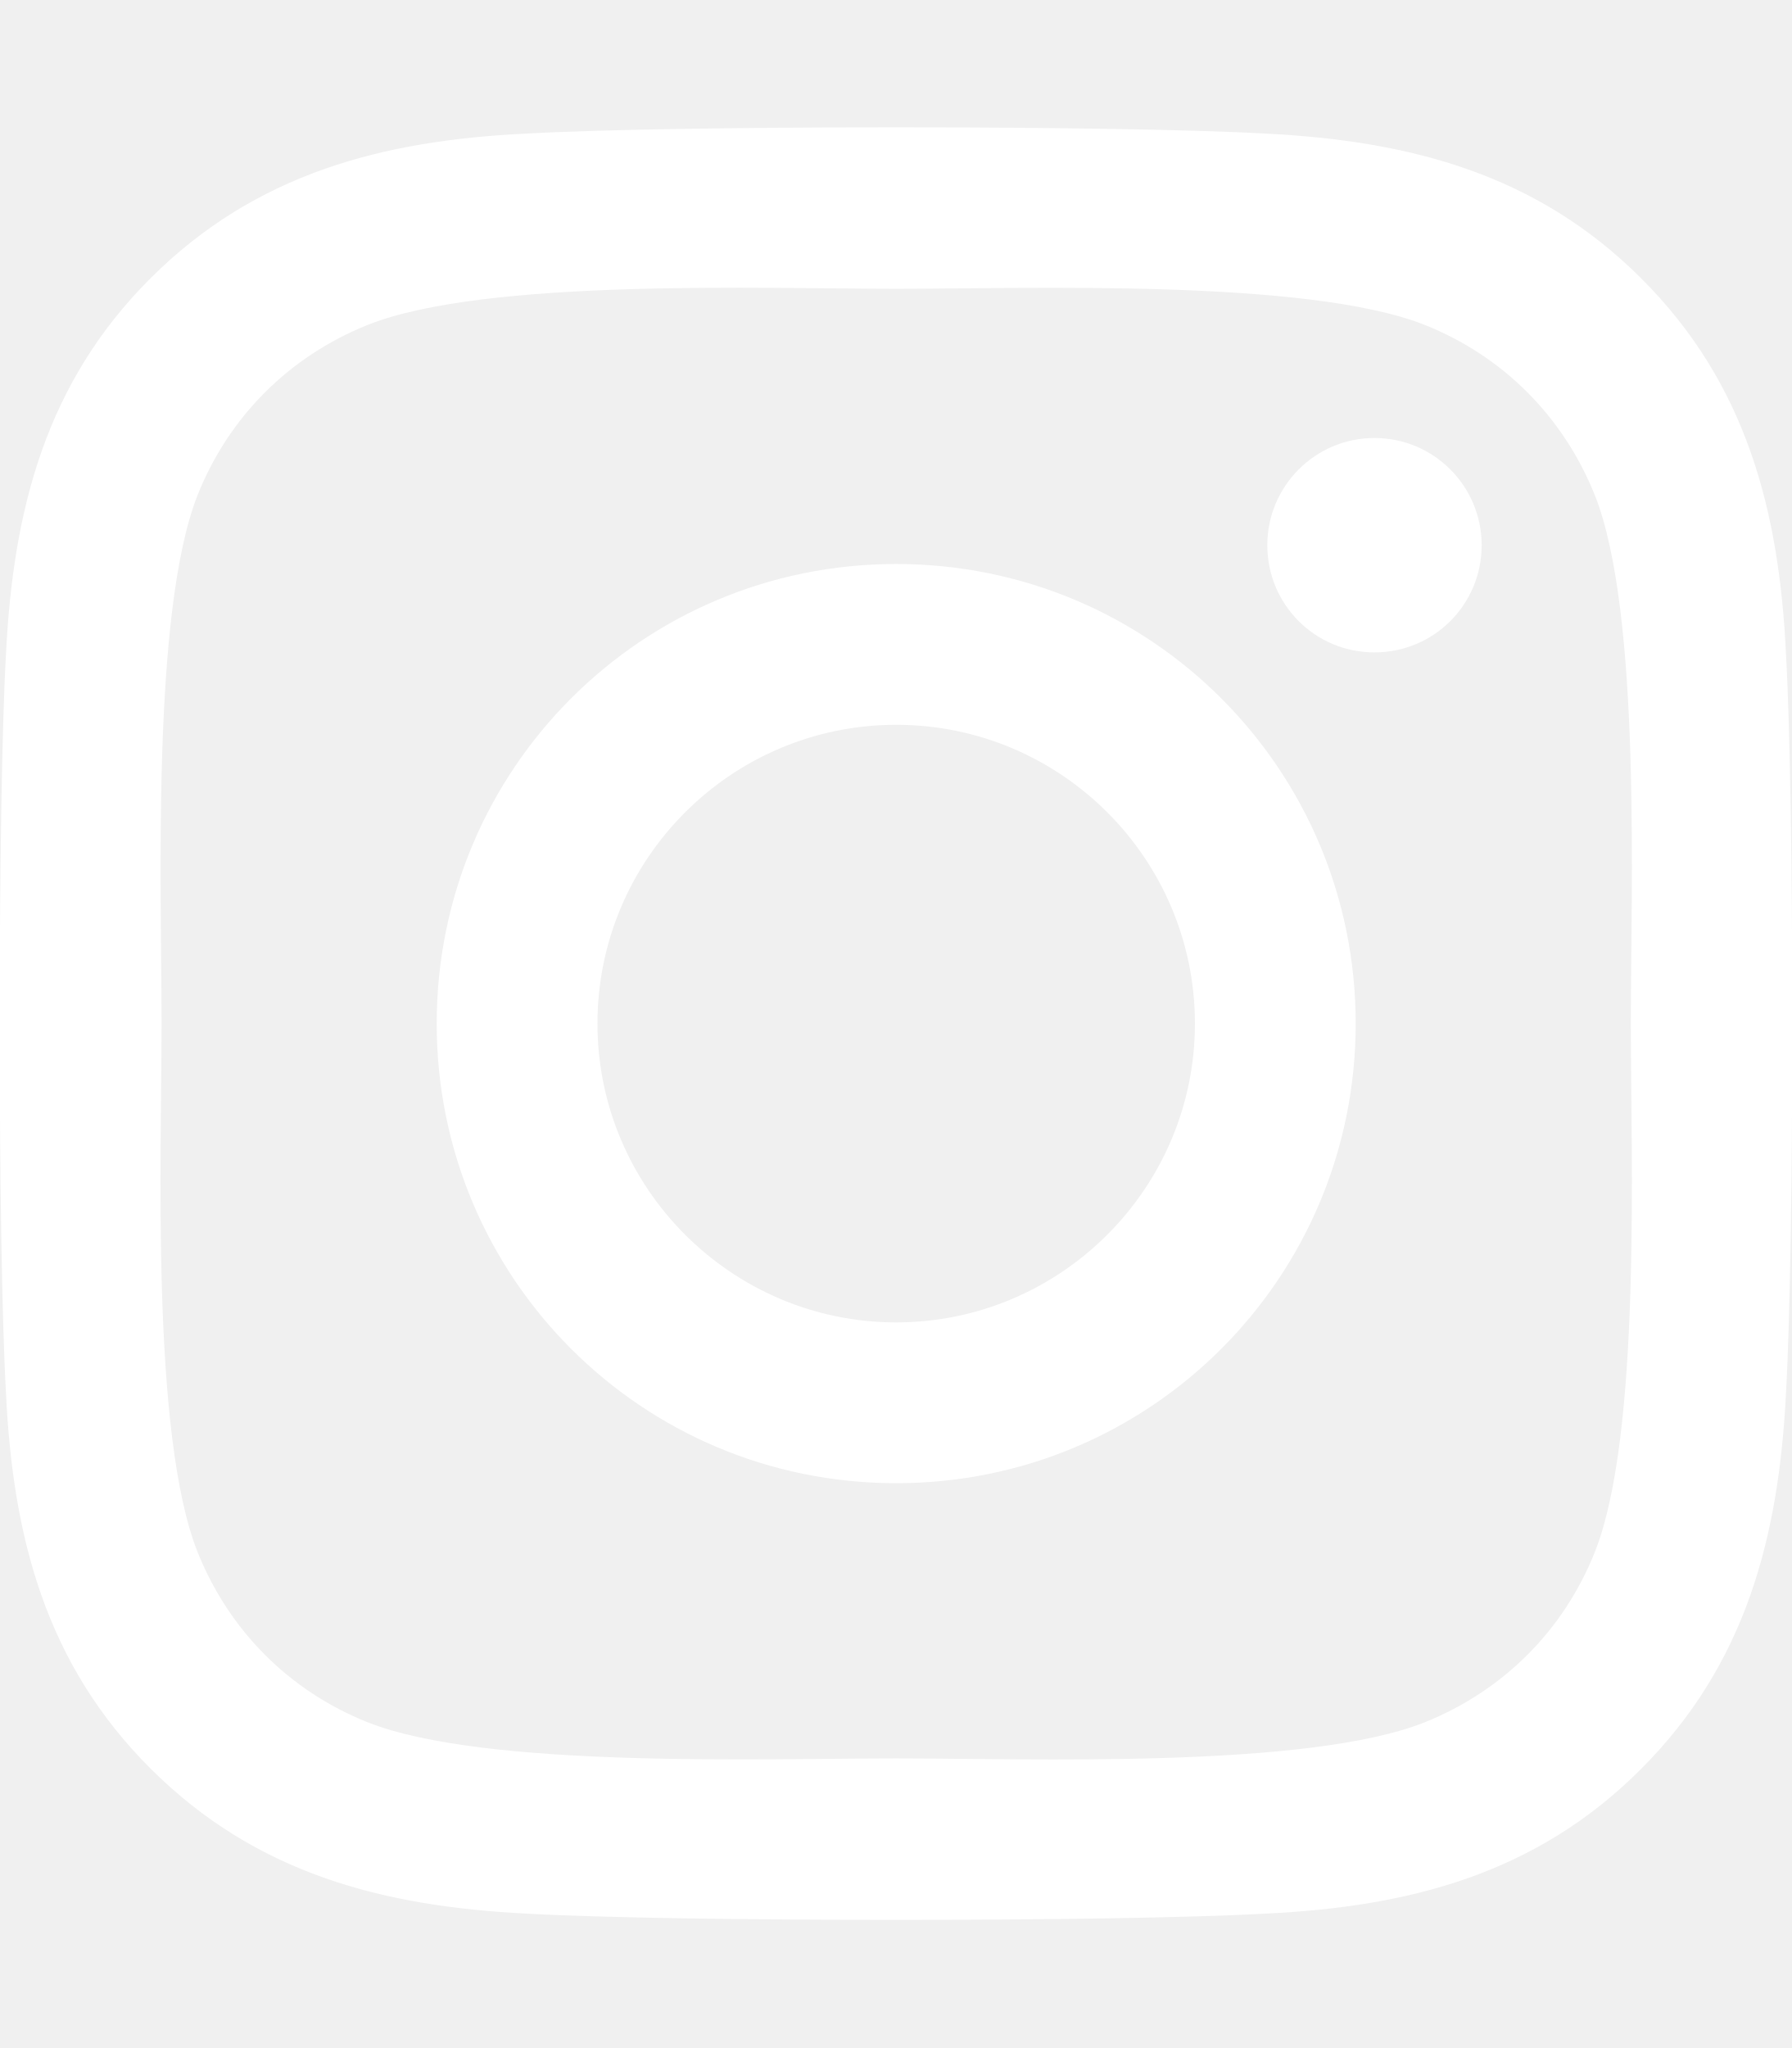
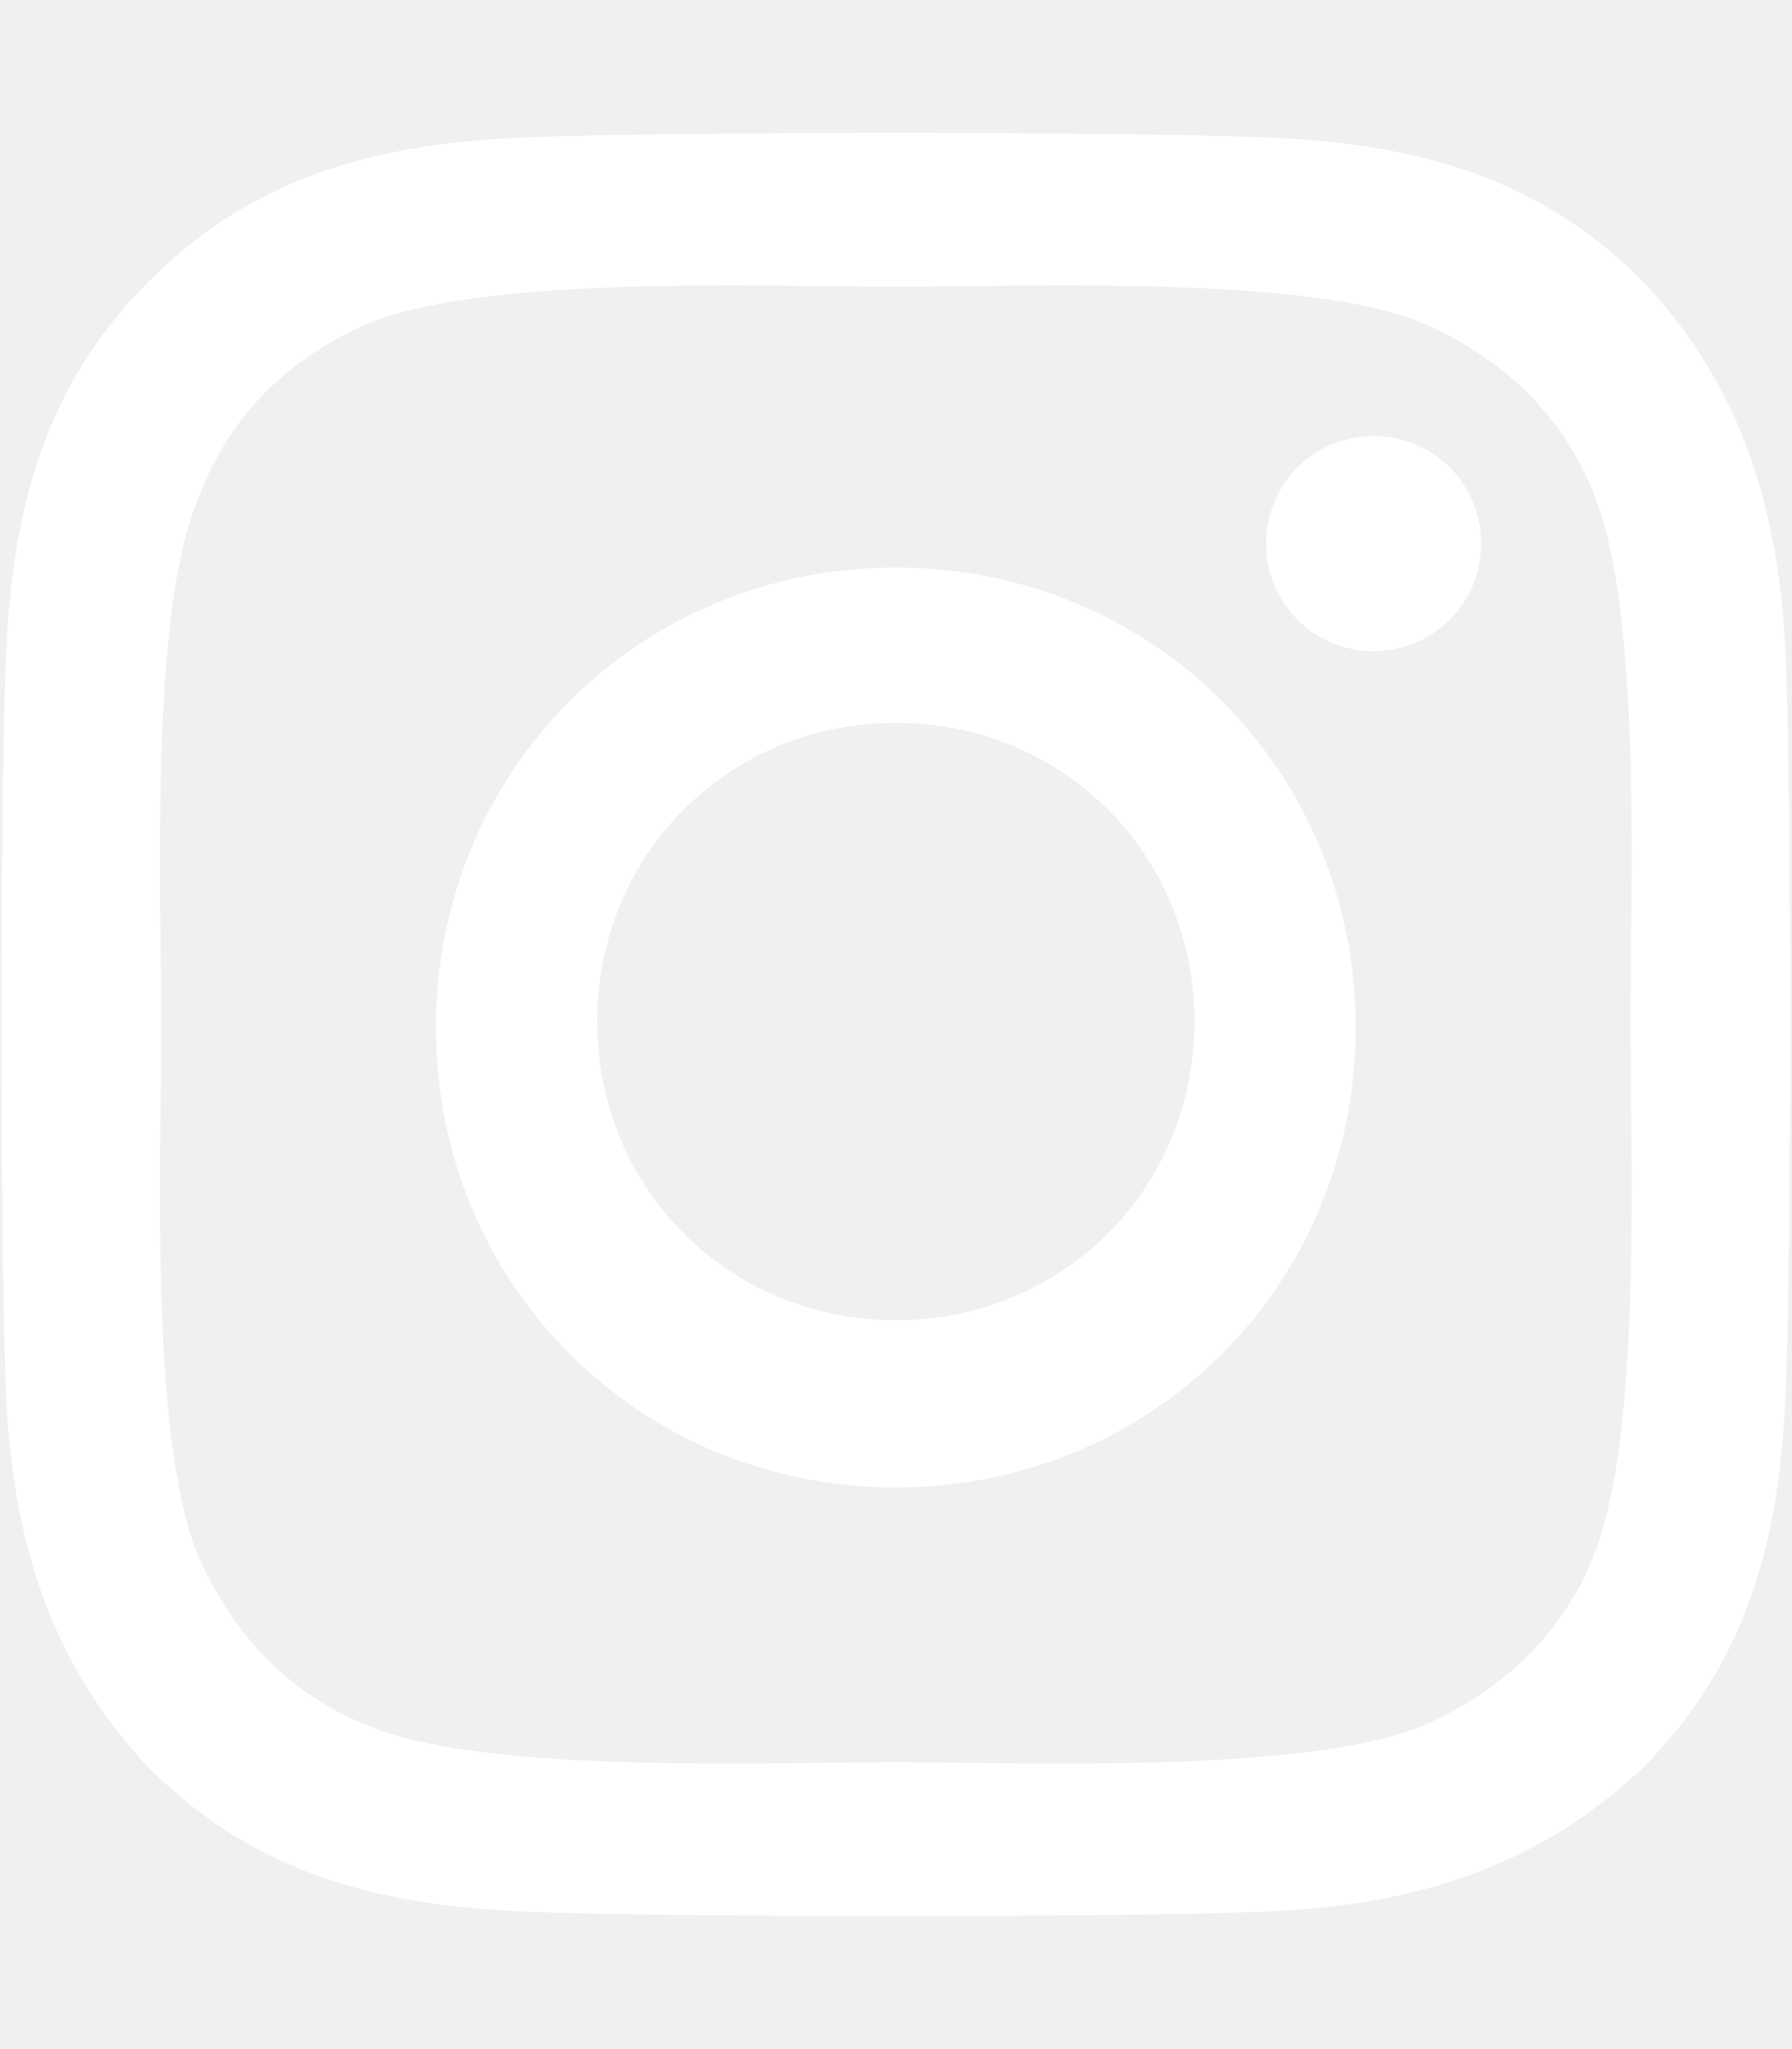
- <svg xmlns="http://www.w3.org/2000/svg" version="1.1" id="Layer_1" focusable="false" x="0px" y="0px" viewBox="0 0 448 512" style="enable-background:new 0 0 448 512;" xml:space="preserve">
+ <svg xmlns="http://www.w3.org/2000/svg" version="1.1" id="Layer_1" focusable="false" x="0px" y="0px" viewBox="0 0 30 34.3" style="enable-background:new 0 0 30 34.3;" xml:space="preserve">
  <style type="text/css">
	.st0{fill:#FFFFFF;}
</style>
-   <path class="st0" d="M224.1,141c-63.6,0-114.9,51.3-114.9,114.9s51.3,114.9,114.9,114.9S339,319.5,339,255.9S287.7,141,224.1,141z   M224.1,330.6c-41.1,0-74.7-33.5-74.7-74.7s33.5-74.7,74.7-74.7s74.7,33.5,74.7,74.7S265.2,330.6,224.1,330.6L224.1,330.6z   M370.5,136.3c0,14.9-12,26.8-26.8,26.8c-14.9,0-26.8-12-26.8-26.8s12-26.8,26.8-26.8S370.5,121.5,370.5,136.3z M446.6,163.5  c-1.7-35.9-9.9-67.7-36.2-93.9c-26.2-26.2-58-34.4-93.9-36.2c-37-2.1-147.9-2.1-184.9,0C95.8,35.1,64,43.3,37.7,69.5  s-34.4,58-36.2,93.9c-2.1,37-2.1,147.9,0,184.9c1.7,35.9,9.9,67.7,36.2,93.9s58,34.4,93.9,36.2c37,2.1,147.9,2.1,184.9,0  c35.9-1.7,67.7-9.9,93.9-36.2c26.2-26.2,34.4-58,36.2-93.9C448.7,311.3,448.7,200.5,446.6,163.5L446.6,163.5z M398.8,388  c-7.8,19.6-22.9,34.7-42.6,42.6c-29.5,11.7-99.5,9-132.1,9s-102.7,2.6-132.1-9c-19.6-7.8-34.7-22.9-42.6-42.6  c-11.7-29.5-9-99.5-9-132.1s-2.6-102.7,9-132.1c7.8-19.6,22.9-34.7,42.6-42.6c29.5-11.7,99.5-9,132.1-9s102.7-2.6,132.1,9  c19.6,7.8,34.7,22.9,42.6,42.6c11.7,29.5,9,99.5,9,132.1S410.5,358.6,398.8,388z" />
+   <path class="st0" d="M15,9.5c-4.3,0-7.7,3.4-7.7,7.7s3.4,7.7,7.7,7.7s7.7-3.4,7.7-7.7S19.3,9.5,15,9.5z M15,22.1c-2.8,0-5-2.2-5-5  s2.2-5,5-5s5,2.2,5,5S17.8,22.1,15,22.1L15,22.1z M24.8,9.1c0,1-0.8,1.8-1.8,1.8c-1,0-1.8-0.8-1.8-1.8S22,7.3,23,7.3  C24,7.3,24.8,8.1,24.8,9.1z M29.9,11c-0.1-2.4-0.7-4.5-2.4-6.3c-1.8-1.8-3.9-2.3-6.3-2.4c-2.5-0.1-9.9-0.1-12.4,0  C6.4,2.4,4.3,2.9,2.5,4.7s-2.3,3.9-2.4,6.3C0,13.4,0,20.8,0.1,23.3c0.1,2.4,0.7,4.5,2.4,6.3c1.8,1.8,3.9,2.3,6.3,2.4  c2.5,0.1,9.9,0.1,12.4,0c2.4-0.1,4.5-0.7,6.3-2.4c1.8-1.8,2.3-3.9,2.4-6.3C30,20.8,30,13.4,29.9,11L29.9,11z M26.7,26  c-0.5,1.3-1.5,2.3-2.9,2.9c-2,0.8-6.7,0.6-8.8,0.6s-6.9,0.2-8.8-0.6c-1.3-0.5-2.3-1.5-2.9-2.9c-0.8-2-0.6-6.7-0.6-8.8  s-0.2-6.9,0.6-8.8C3.8,7,4.8,6,6.2,5.4c2-0.8,6.7-0.6,8.8-0.6s6.9-0.2,8.8,0.6C25.2,6,26.2,7,26.7,8.3c0.8,2,0.6,6.7,0.6,8.8  S27.5,24,26.7,26z" />
</svg>
